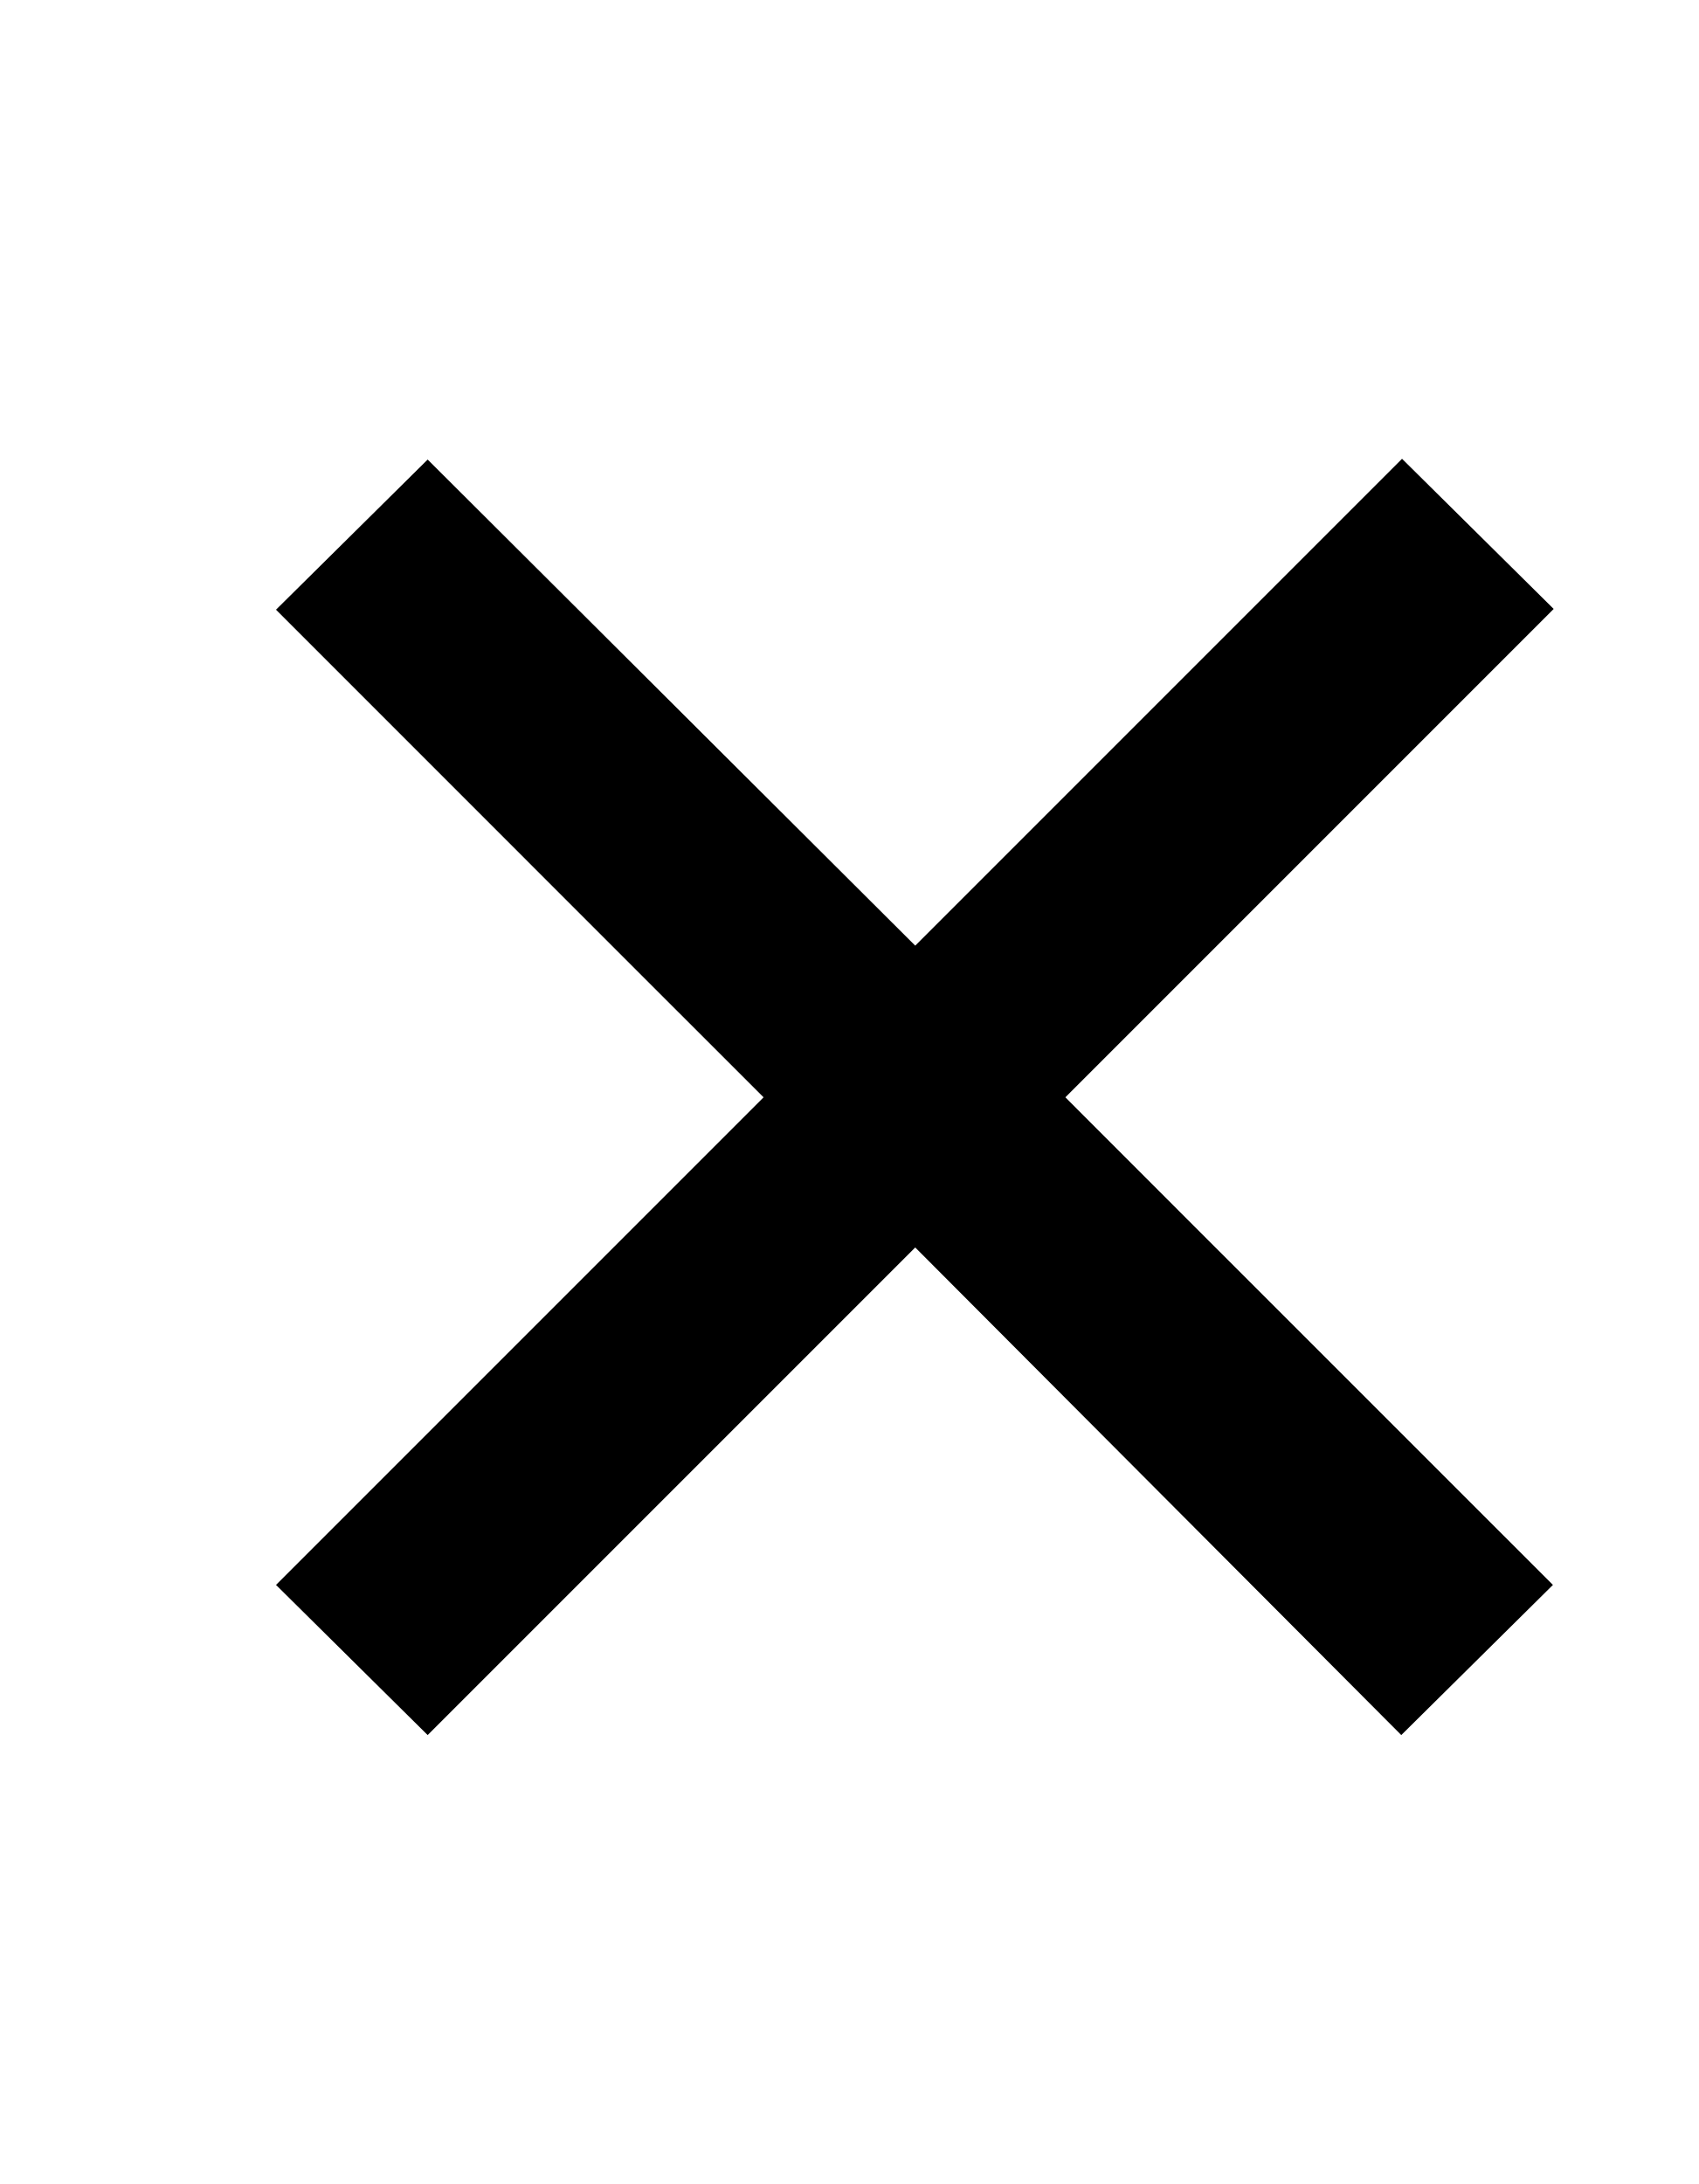
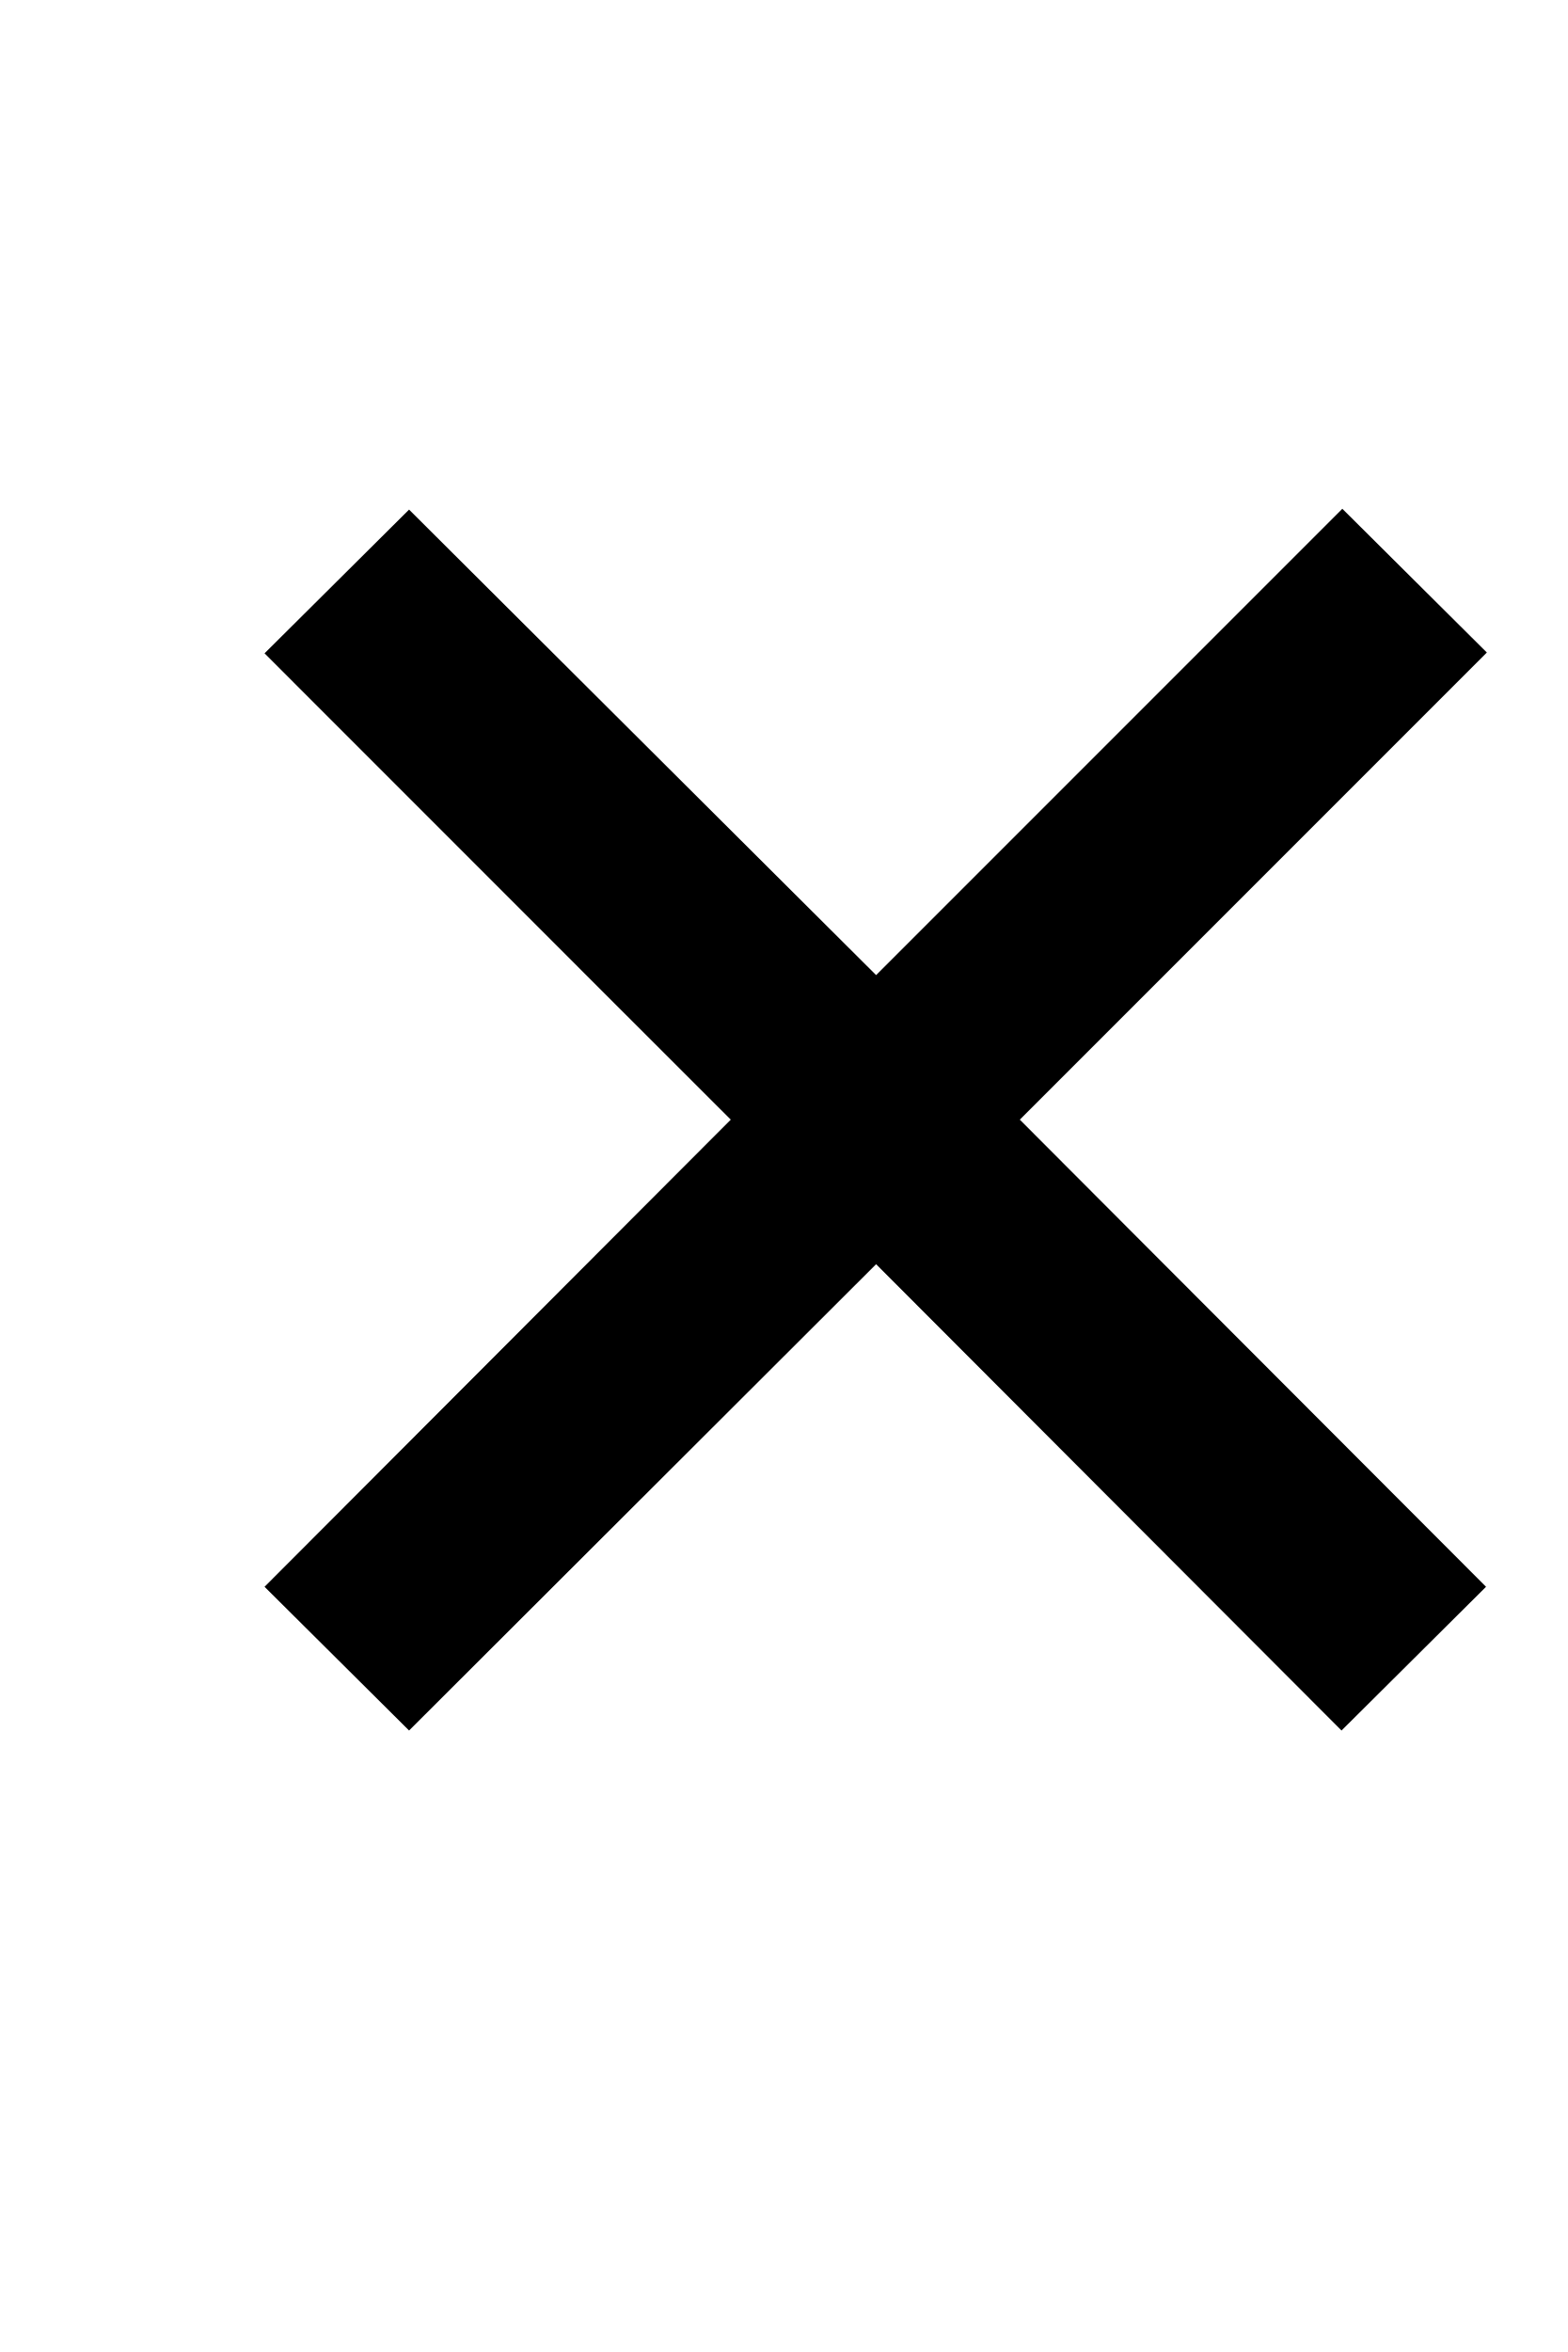
- <svg xmlns="http://www.w3.org/2000/svg" width="35" height="45">
+ <svg xmlns="http://www.w3.org/2000/svg" width="30" height="45">
  <style type="text/css">
		

text {
font-family:"Atto", Arial, sans-serif;
- font-size: 45px;
+ font-size: 40px;
fill:black;
}

</style>
-   <text y="39">✕</text>
+   <text y="36">✕</text>
</svg>
